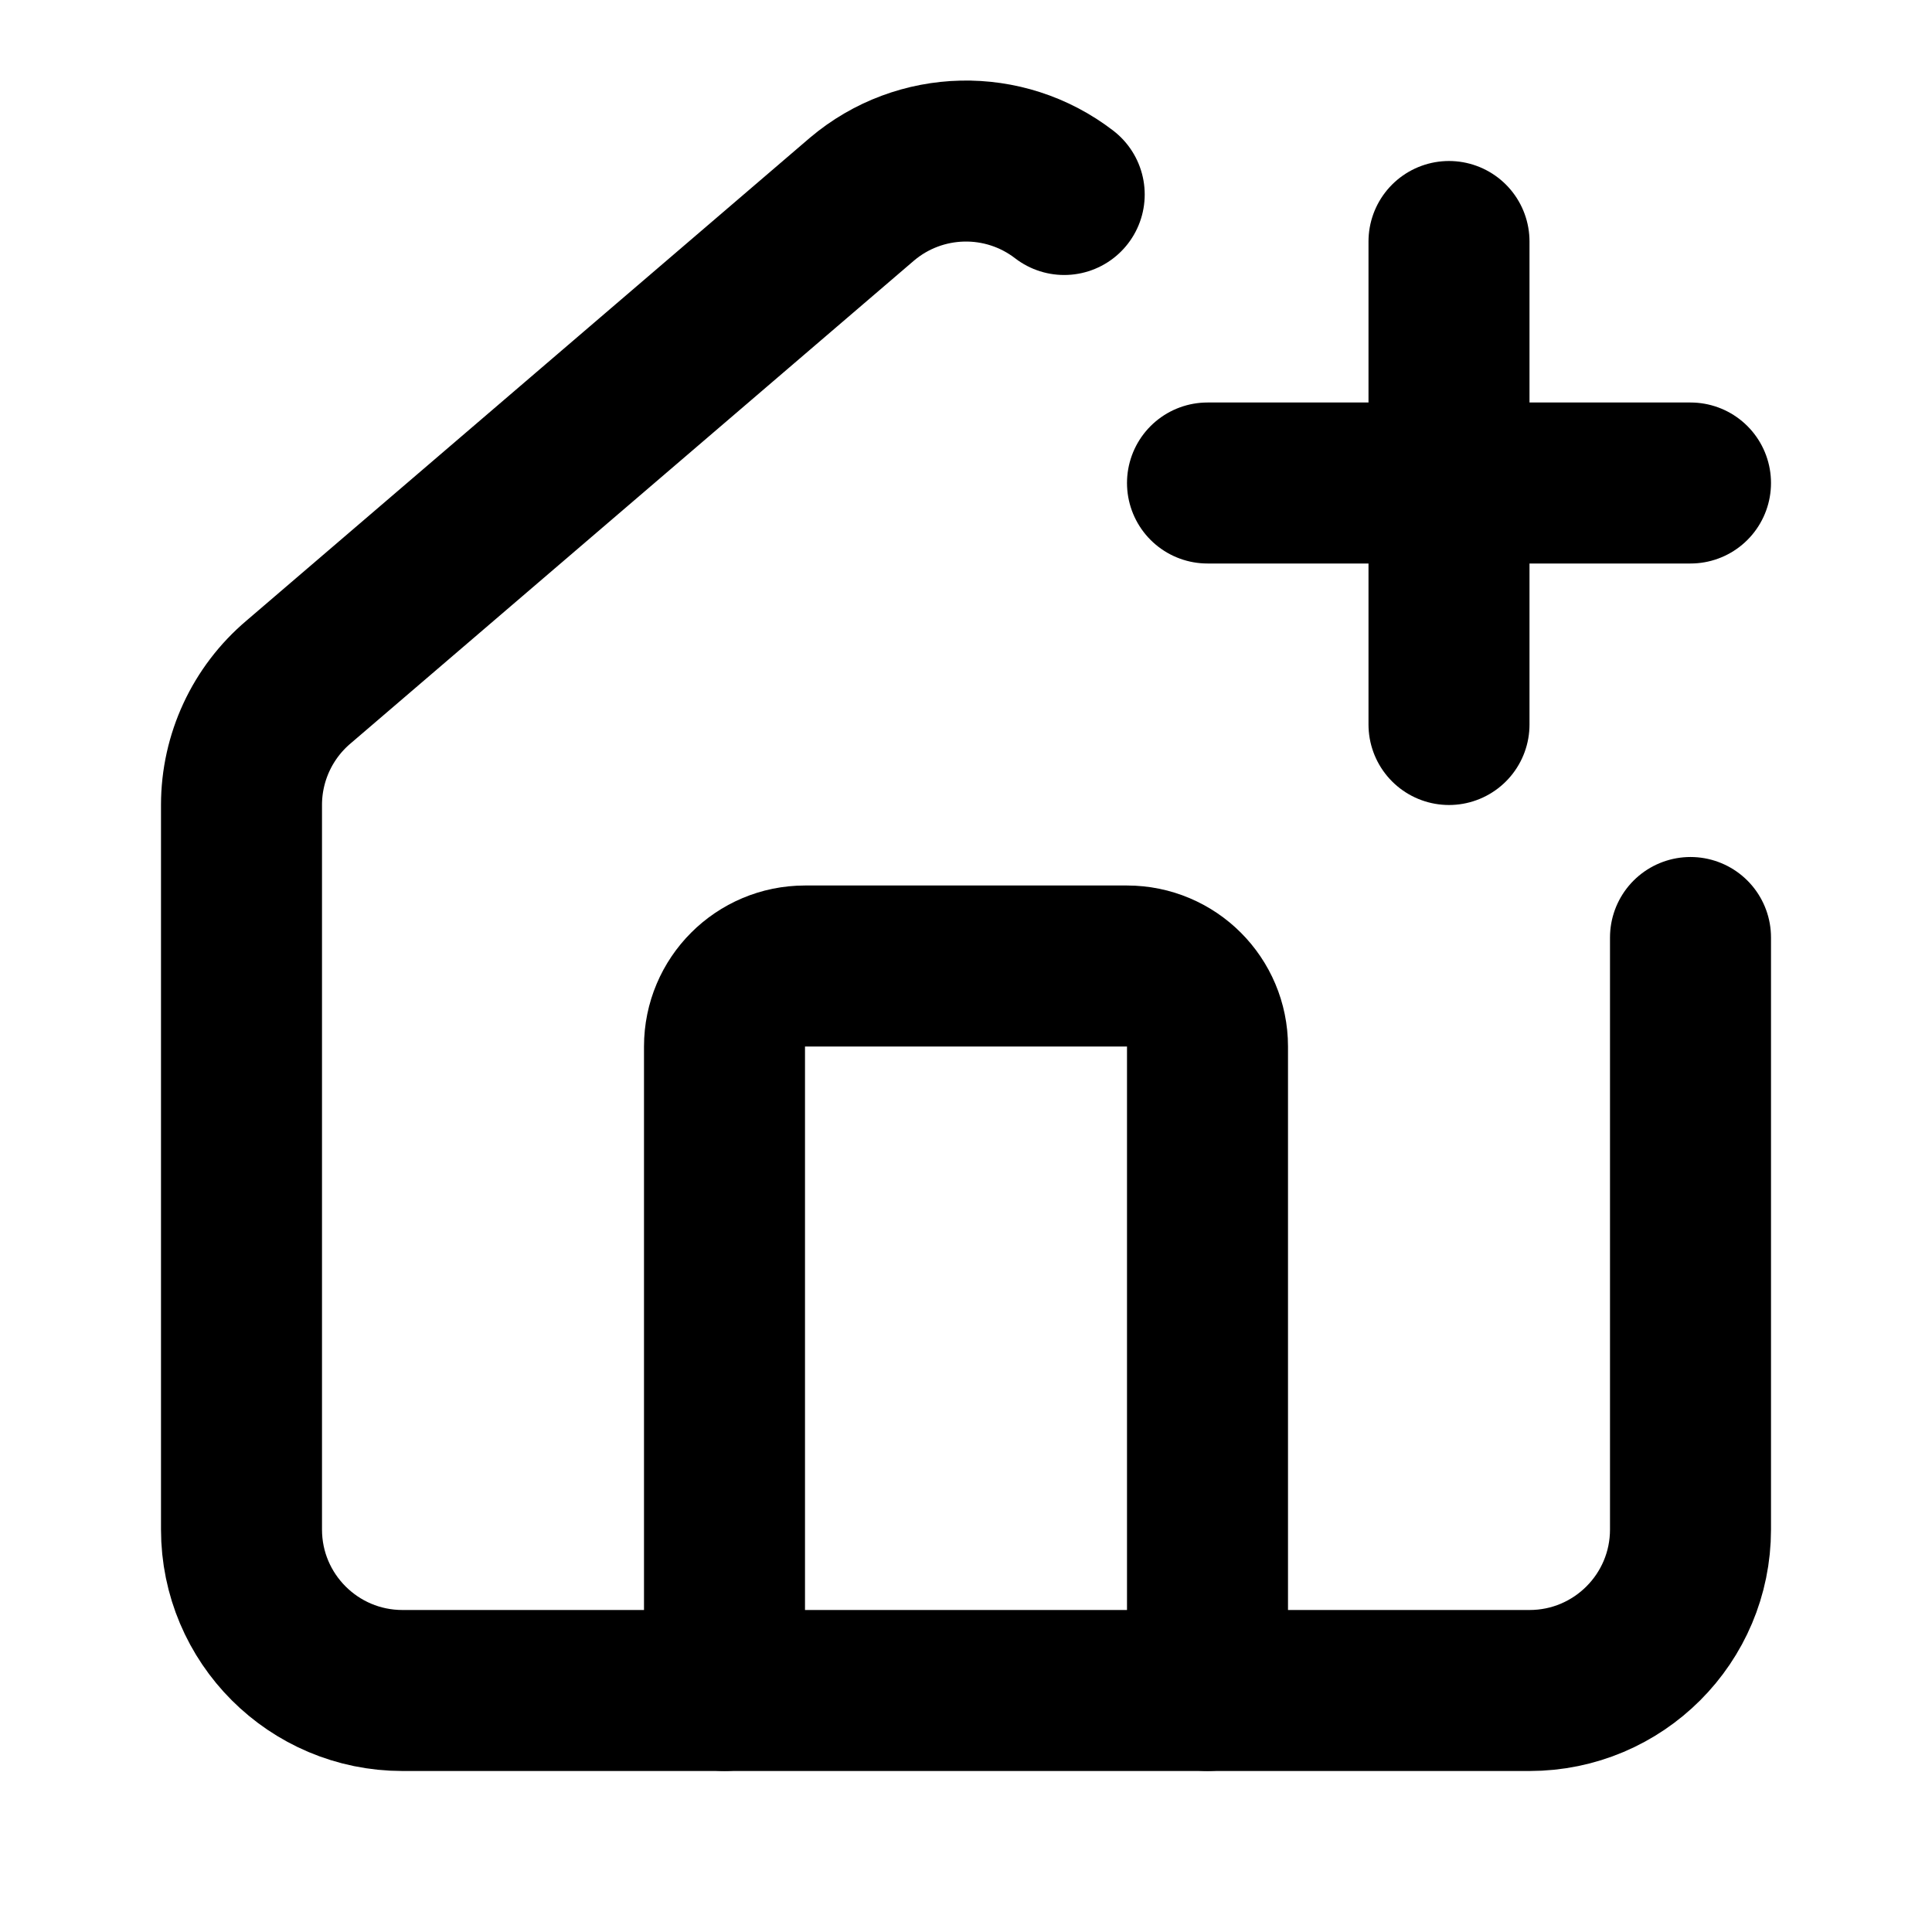
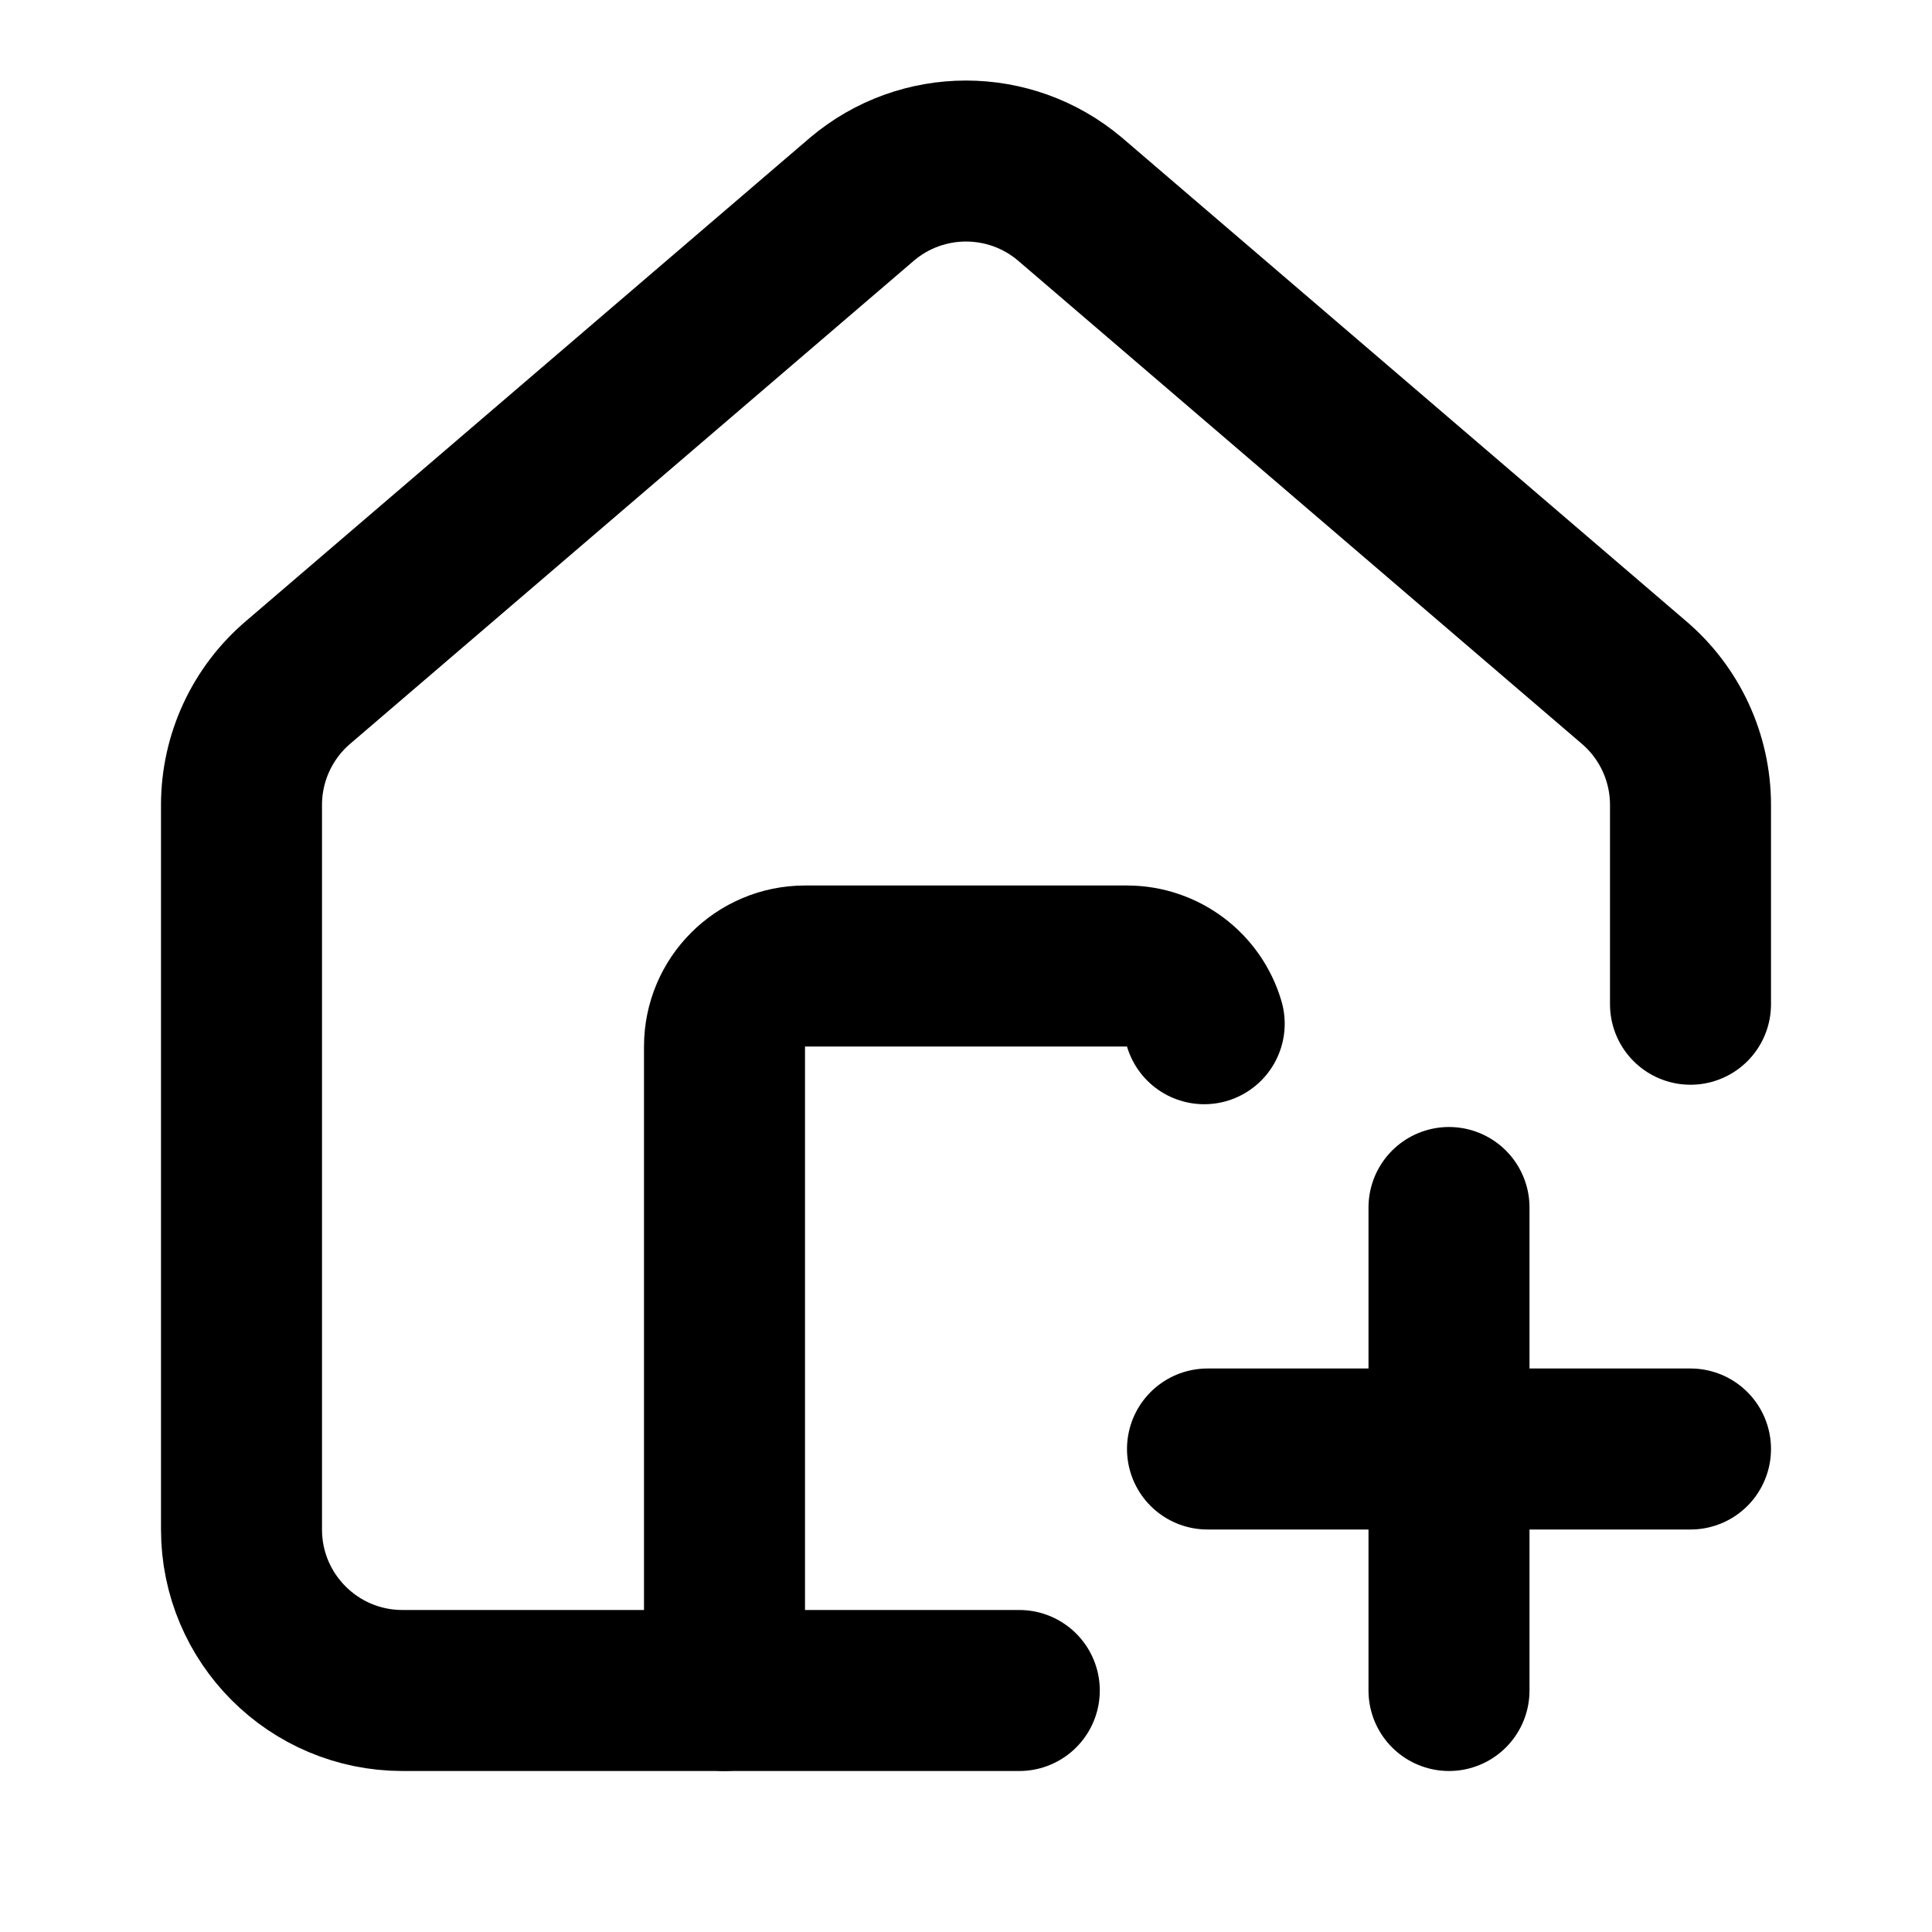
<svg xmlns="http://www.w3.org/2000/svg" width="24" height="24" fill="none" stroke="currentColor" stroke-linecap="round" stroke-linejoin="round" stroke-width="2" viewBox="0 0 24 24">
-   <path d="M13.22 2.416a2 2 0 0 0-2.511.057l-7 5.999A2 2 0 0 0 3 10v9a2 2 0 0 0 2 2h14a2 2 0 0 0 2-2v-7.354" />
-   <path d="M15 21v-8a1 1 0 0 0-1-1h-4a1 1 0 0 0-1 1v8M15 6h6M18 3v6" />
+   <path d="M12.662 21H5a2 2 0 0 1-2-2v-9a2 2 0 0 1 .709-1.528l7-5.999a2 2 0 0 1 2.582 0l7 5.999A2 2 0 0 1 21 10v2.475" />
+   <path d="M14.959 12.717A1 1 0 0 0 14 12h-4a1 1 0 0 0-1 1v8M15 18h6M18 15v6" />
</svg>
